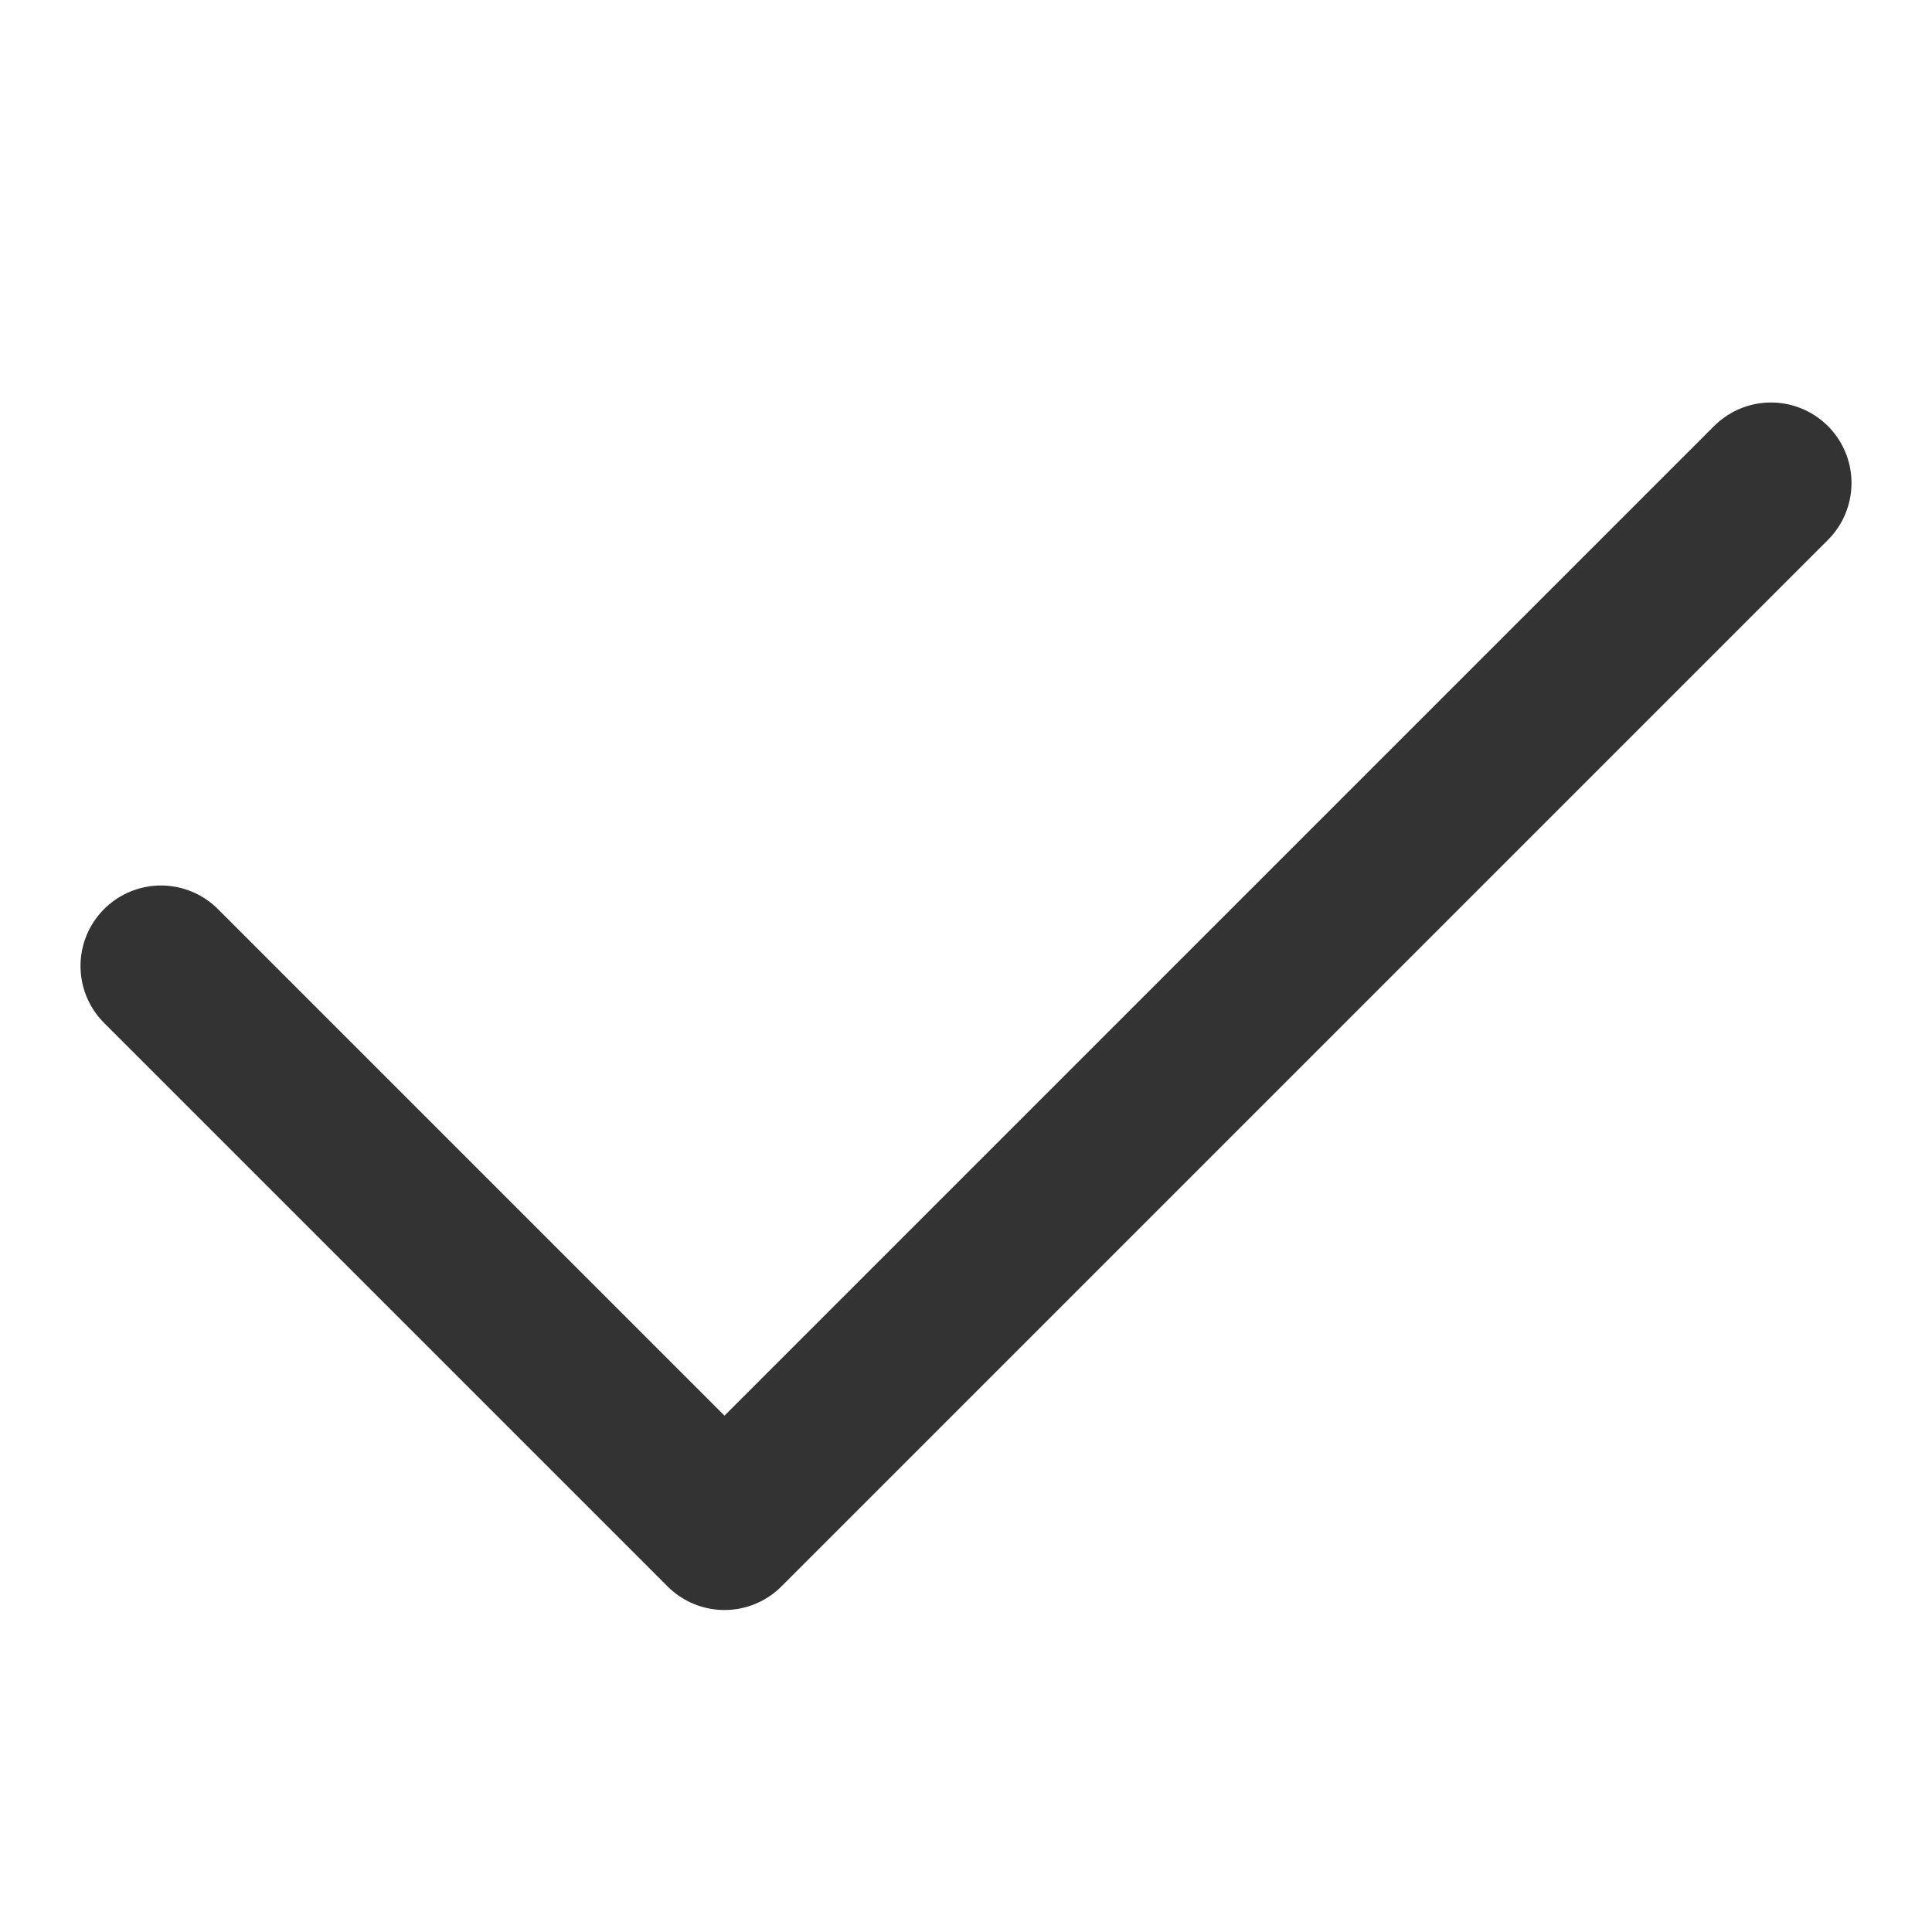
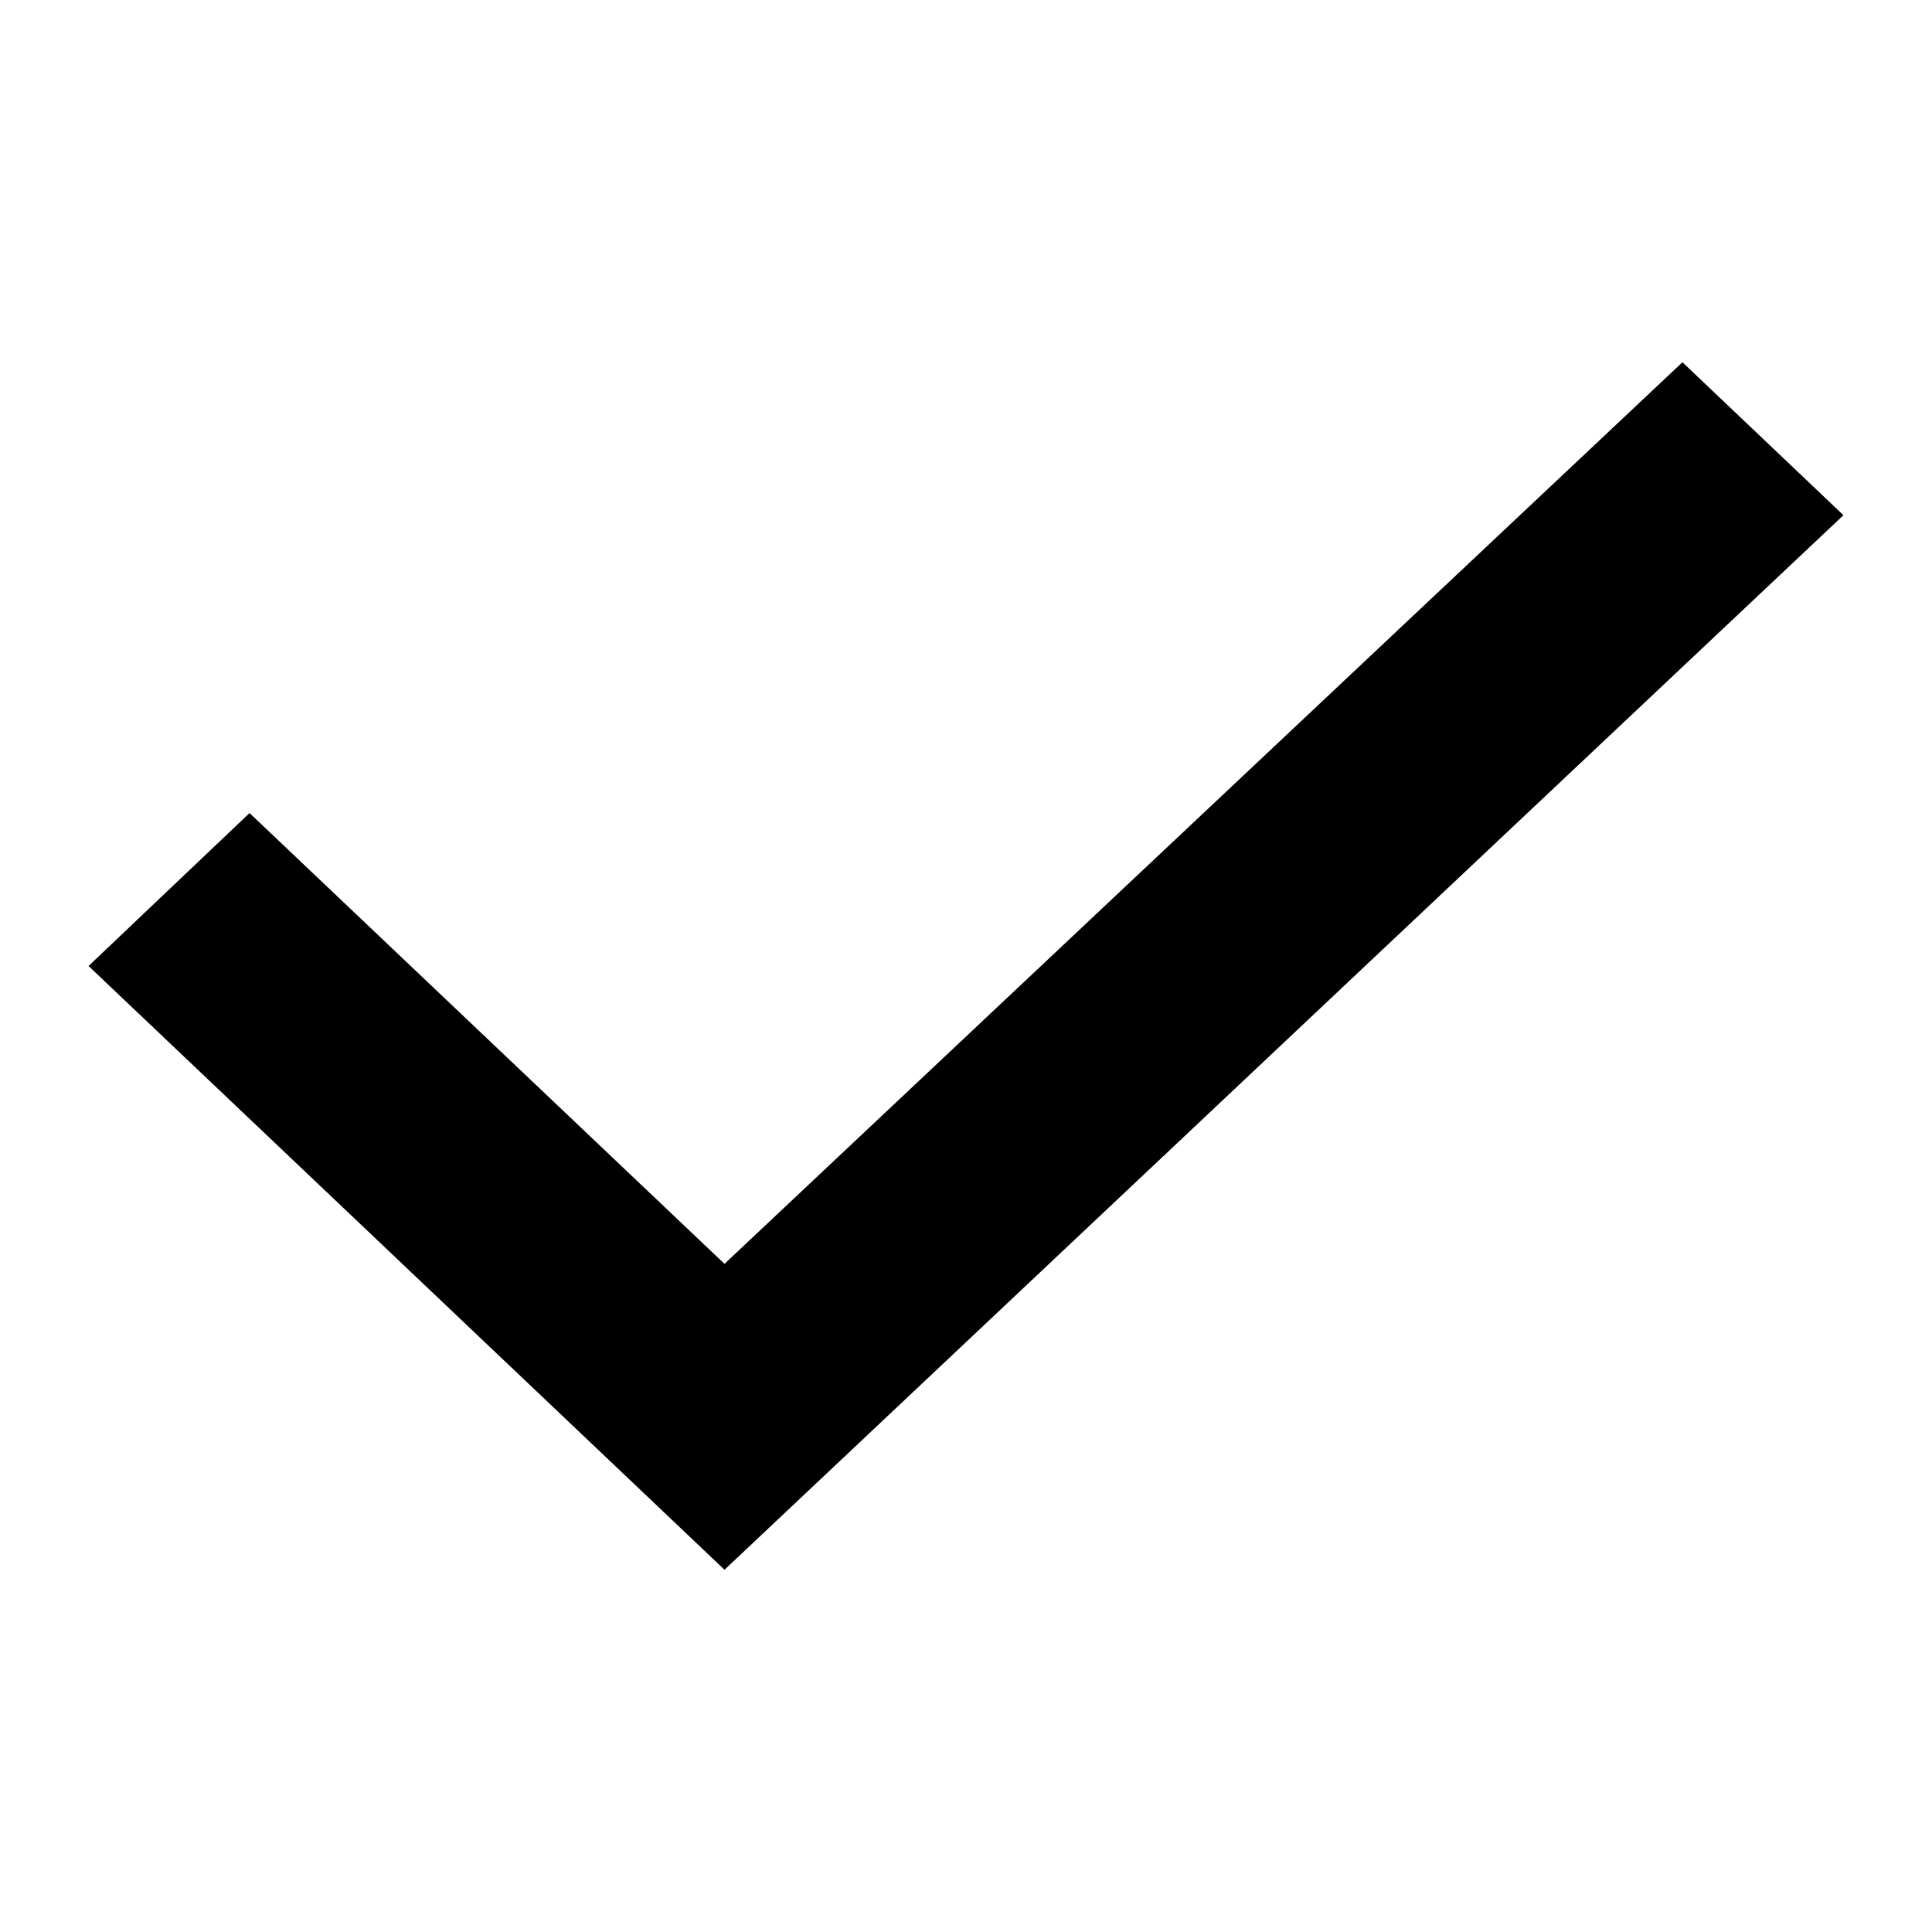
- <svg xmlns="http://www.w3.org/2000/svg" class="nc-icon outline" x="0px" y="0px" width="24px" height="24px" viewBox="0 0 24 24">
-   <g transform="translate(0, 0)">
-     <polyline fill="none" stroke="#333333" stroke-width="2" stroke-linecap="round" stroke-miterlimit="10" points="2,12 9,19 22,6 " stroke-linejoin="round" />
+ <svg xmlns="http://www.w3.org/2000/svg" version="1.1" id="Layer_1" x="0px" y="0px" width="24px" height="24px" viewBox="-639 401 24 24" enable-background="new -639 401 24 24" xml:space="preserve">
+   <g>
+     <path d="M-618.1,405.5c0,0,0,0-11.9,11.2c-5.9-5.6-5.9-5.6-5.9-5.6l-2,1.9l7.9,7.5l13.9-13.1L-618.1,405.5z" />
  </g>
</svg>
